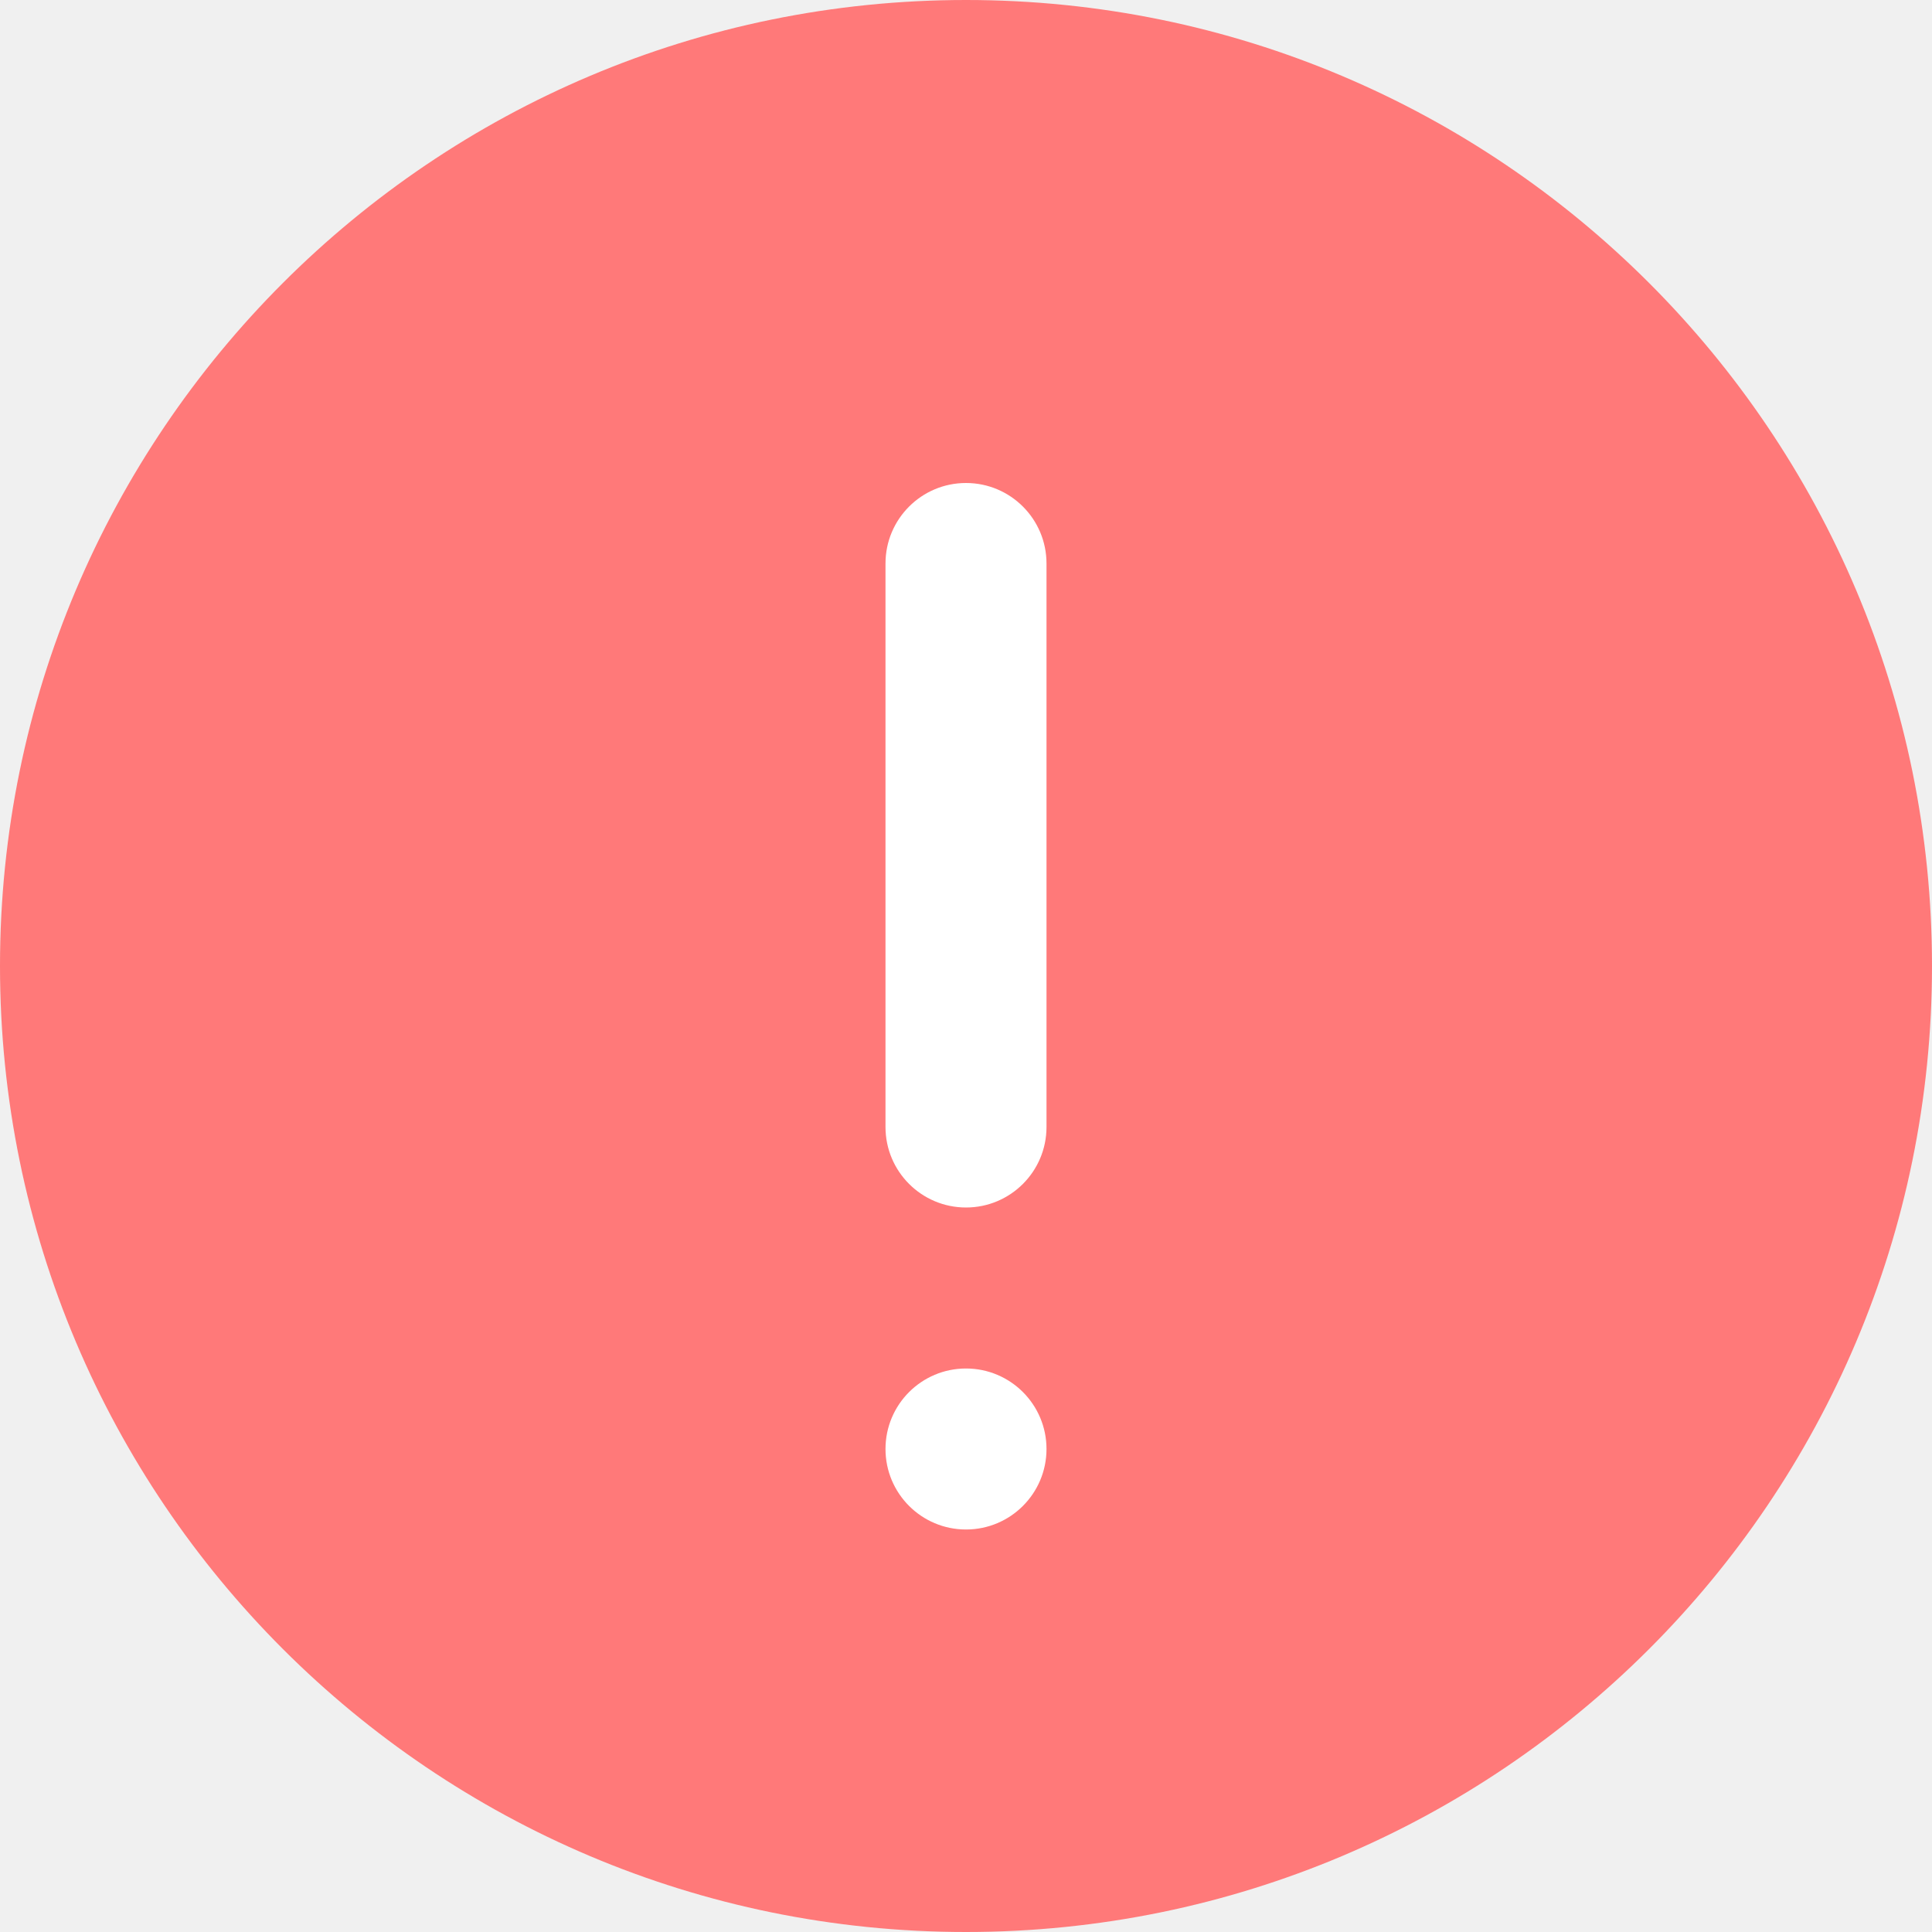
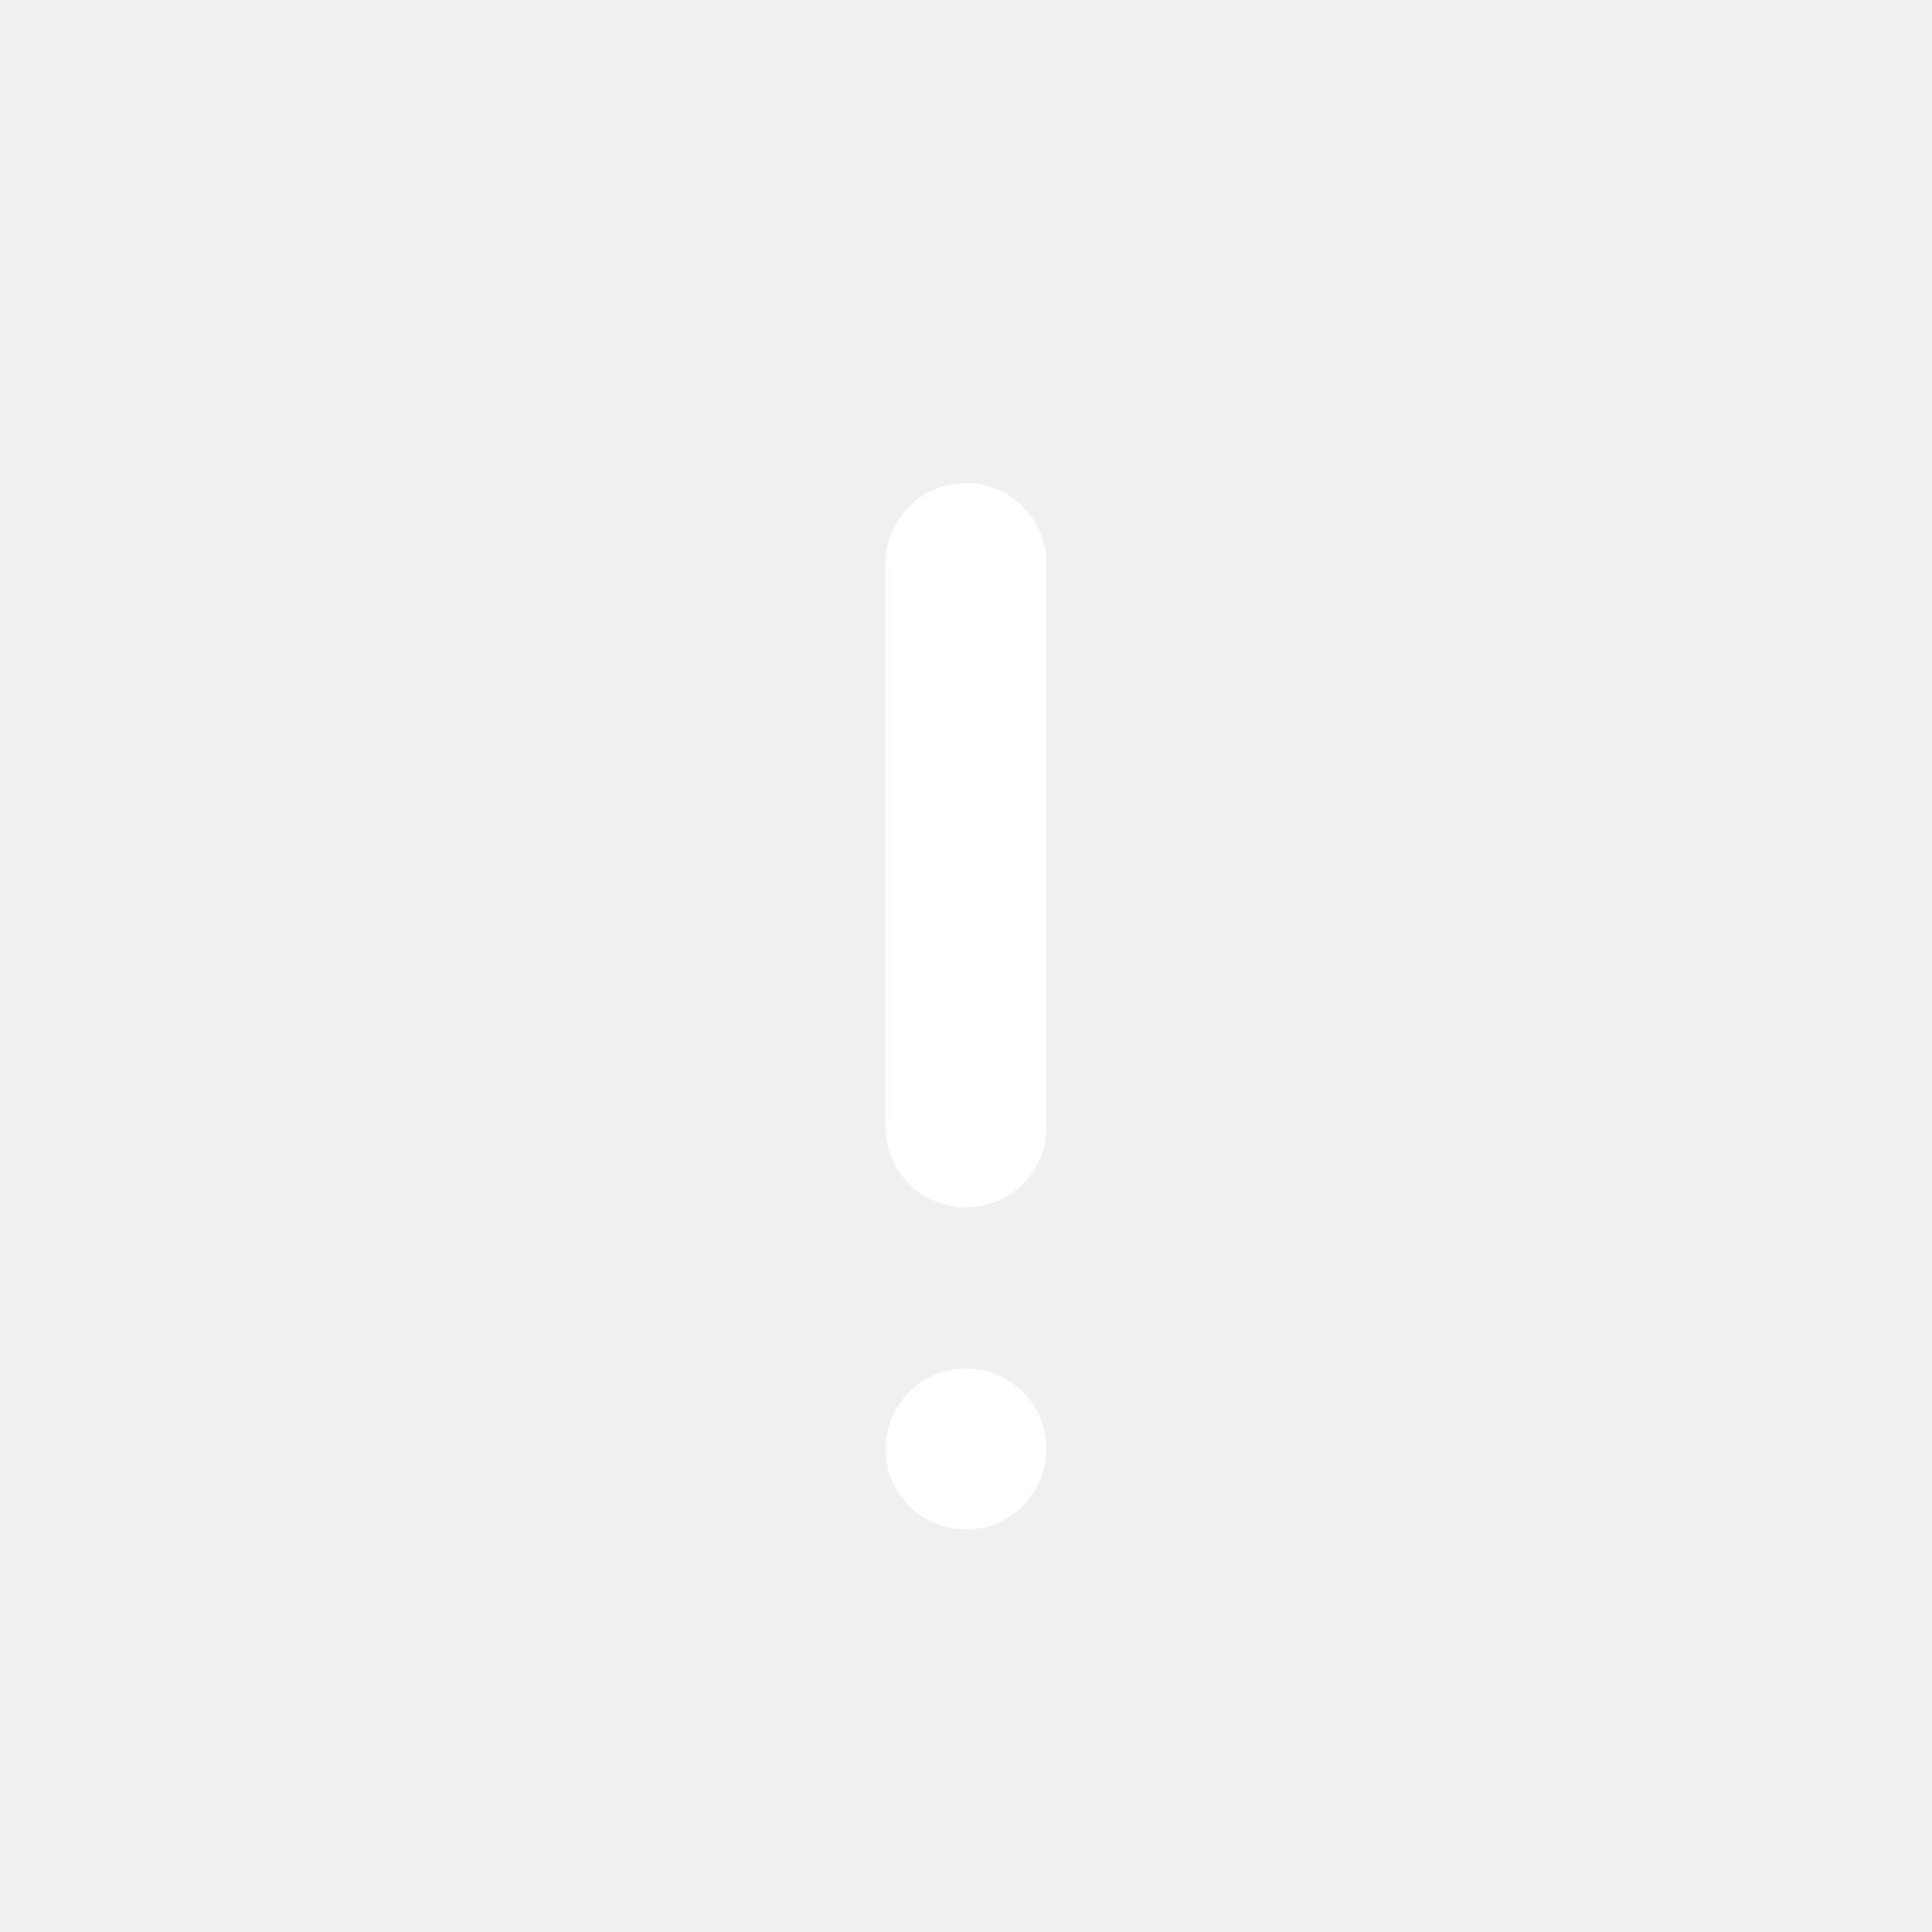
<svg xmlns="http://www.w3.org/2000/svg" width="24" height="24">
  <g fill="none" fill-rule="evenodd">
-     <circle fill="#FF7979" cx="12" cy="12" r="12" />
+     <circle fill="oklch(73.3% 0.21 21.926)" cx="12" cy="12" r="12" />
    <rect fill="#FFF" x="11" y="6" width="2" height="9" rx="1" />
    <rect fill="#FFF" x="11" y="17" width="2" height="2" rx="1" />
  </g>
</svg>
